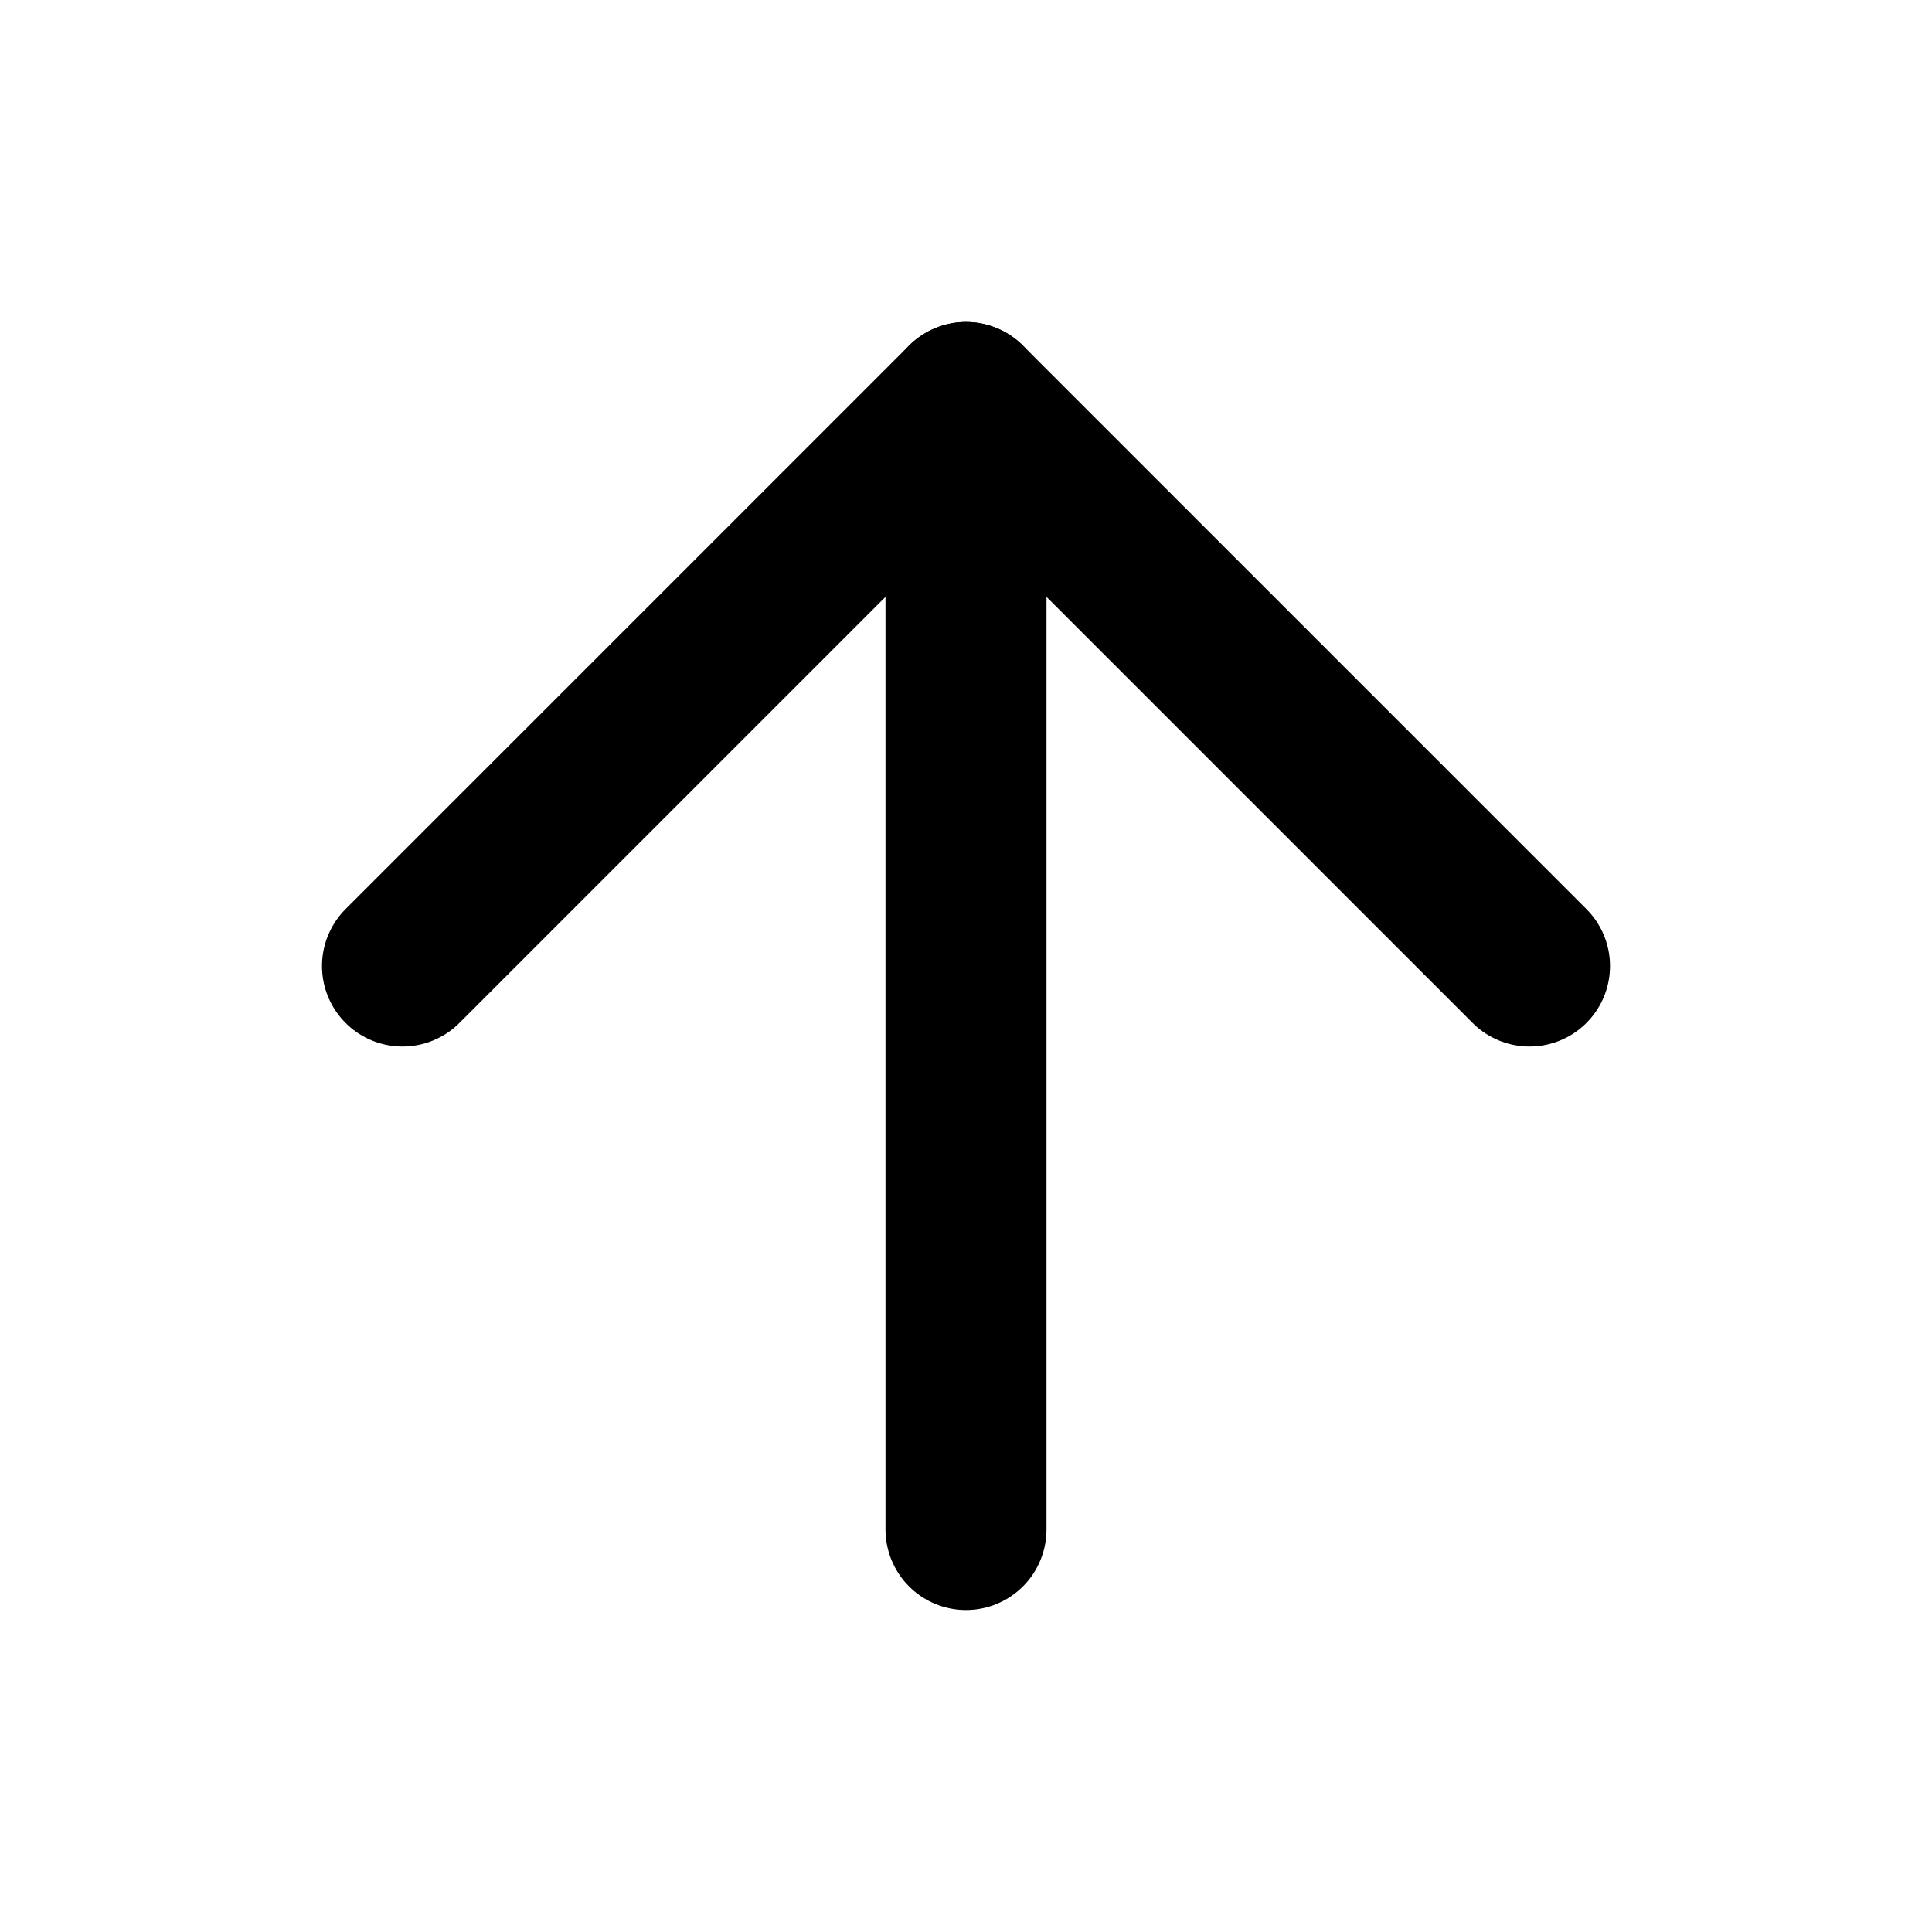
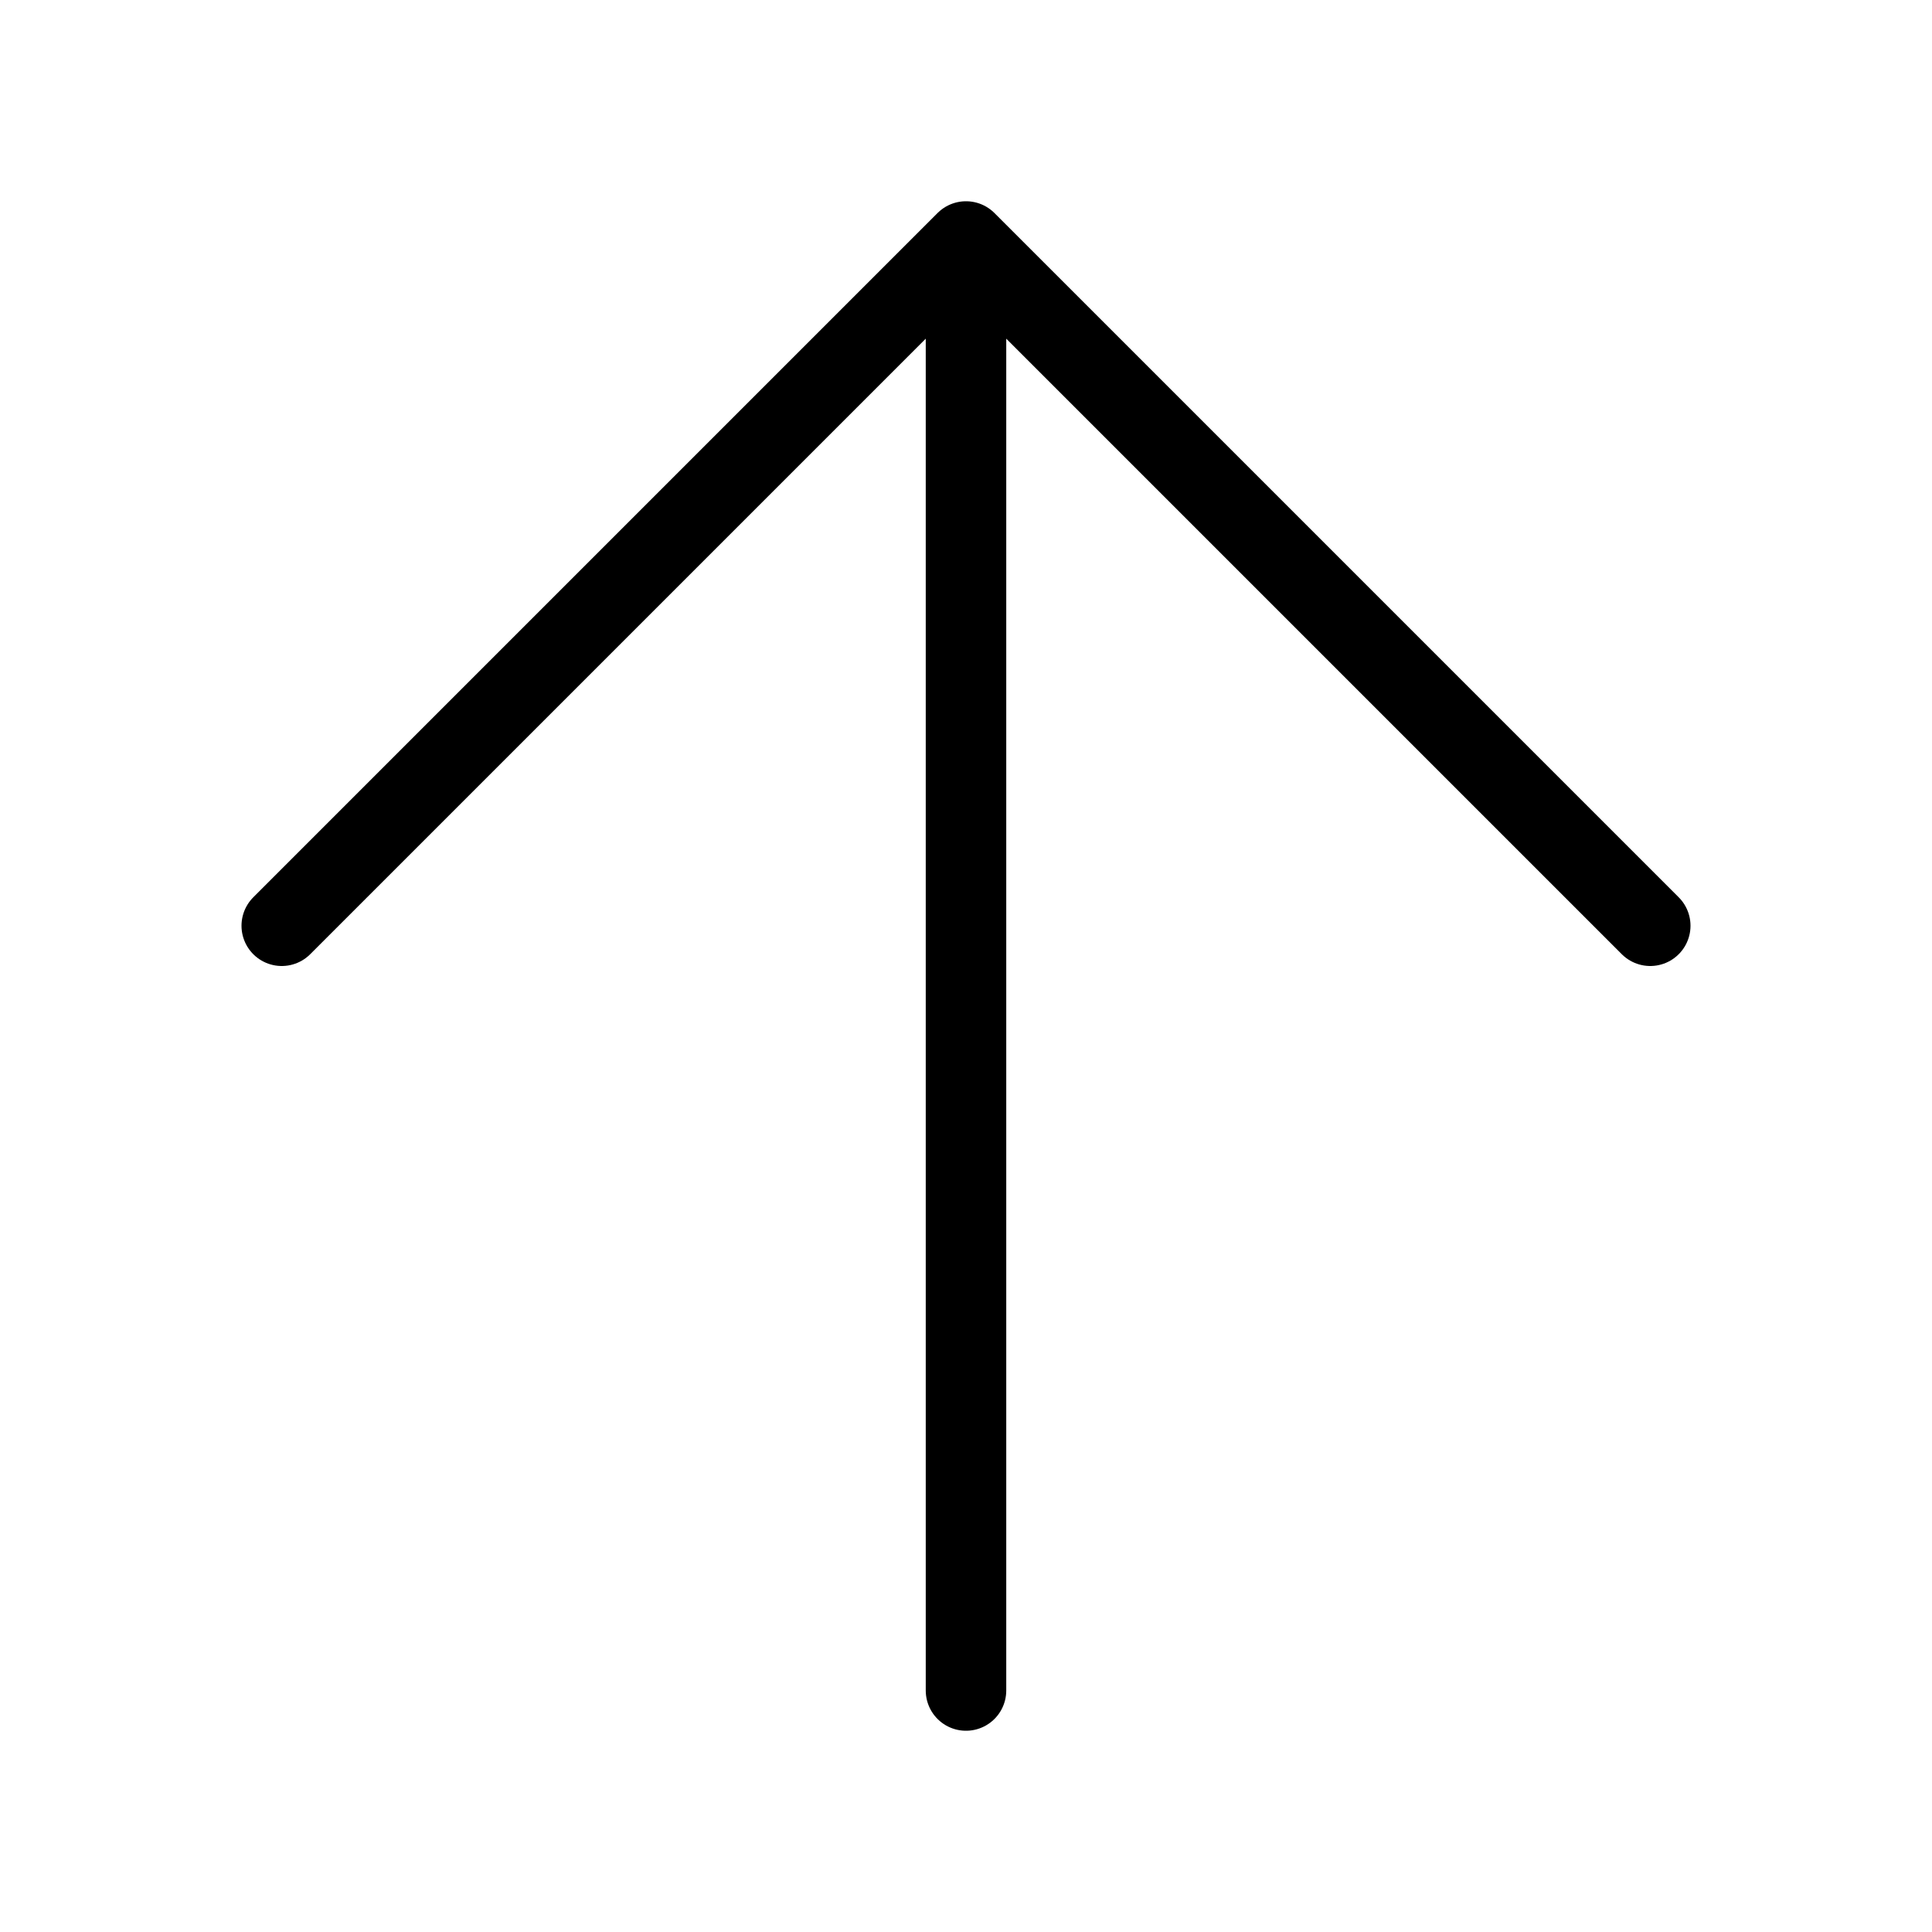
- <svg xmlns="http://www.w3.org/2000/svg" viewBox="0 0 24 24">
-   <g fill="none" stroke="currentColor" stroke-width="2" stroke-linecap="round" stroke-linejoin="round">
-     <path d="m5 12 7-7 7 7" />
-     <path d="M12 19V5" />
-   </g>
+ <svg xmlns="http://www.w3.org/2000/svg" viewBox="0 0 24 24" fill="none">
+   <path d="M12 21L12 3M12 3L20.5 11.5M12 3L3.5 11.5" stroke="currentColor" stroke-linecap="round" stroke-linejoin="round" />
</svg>
